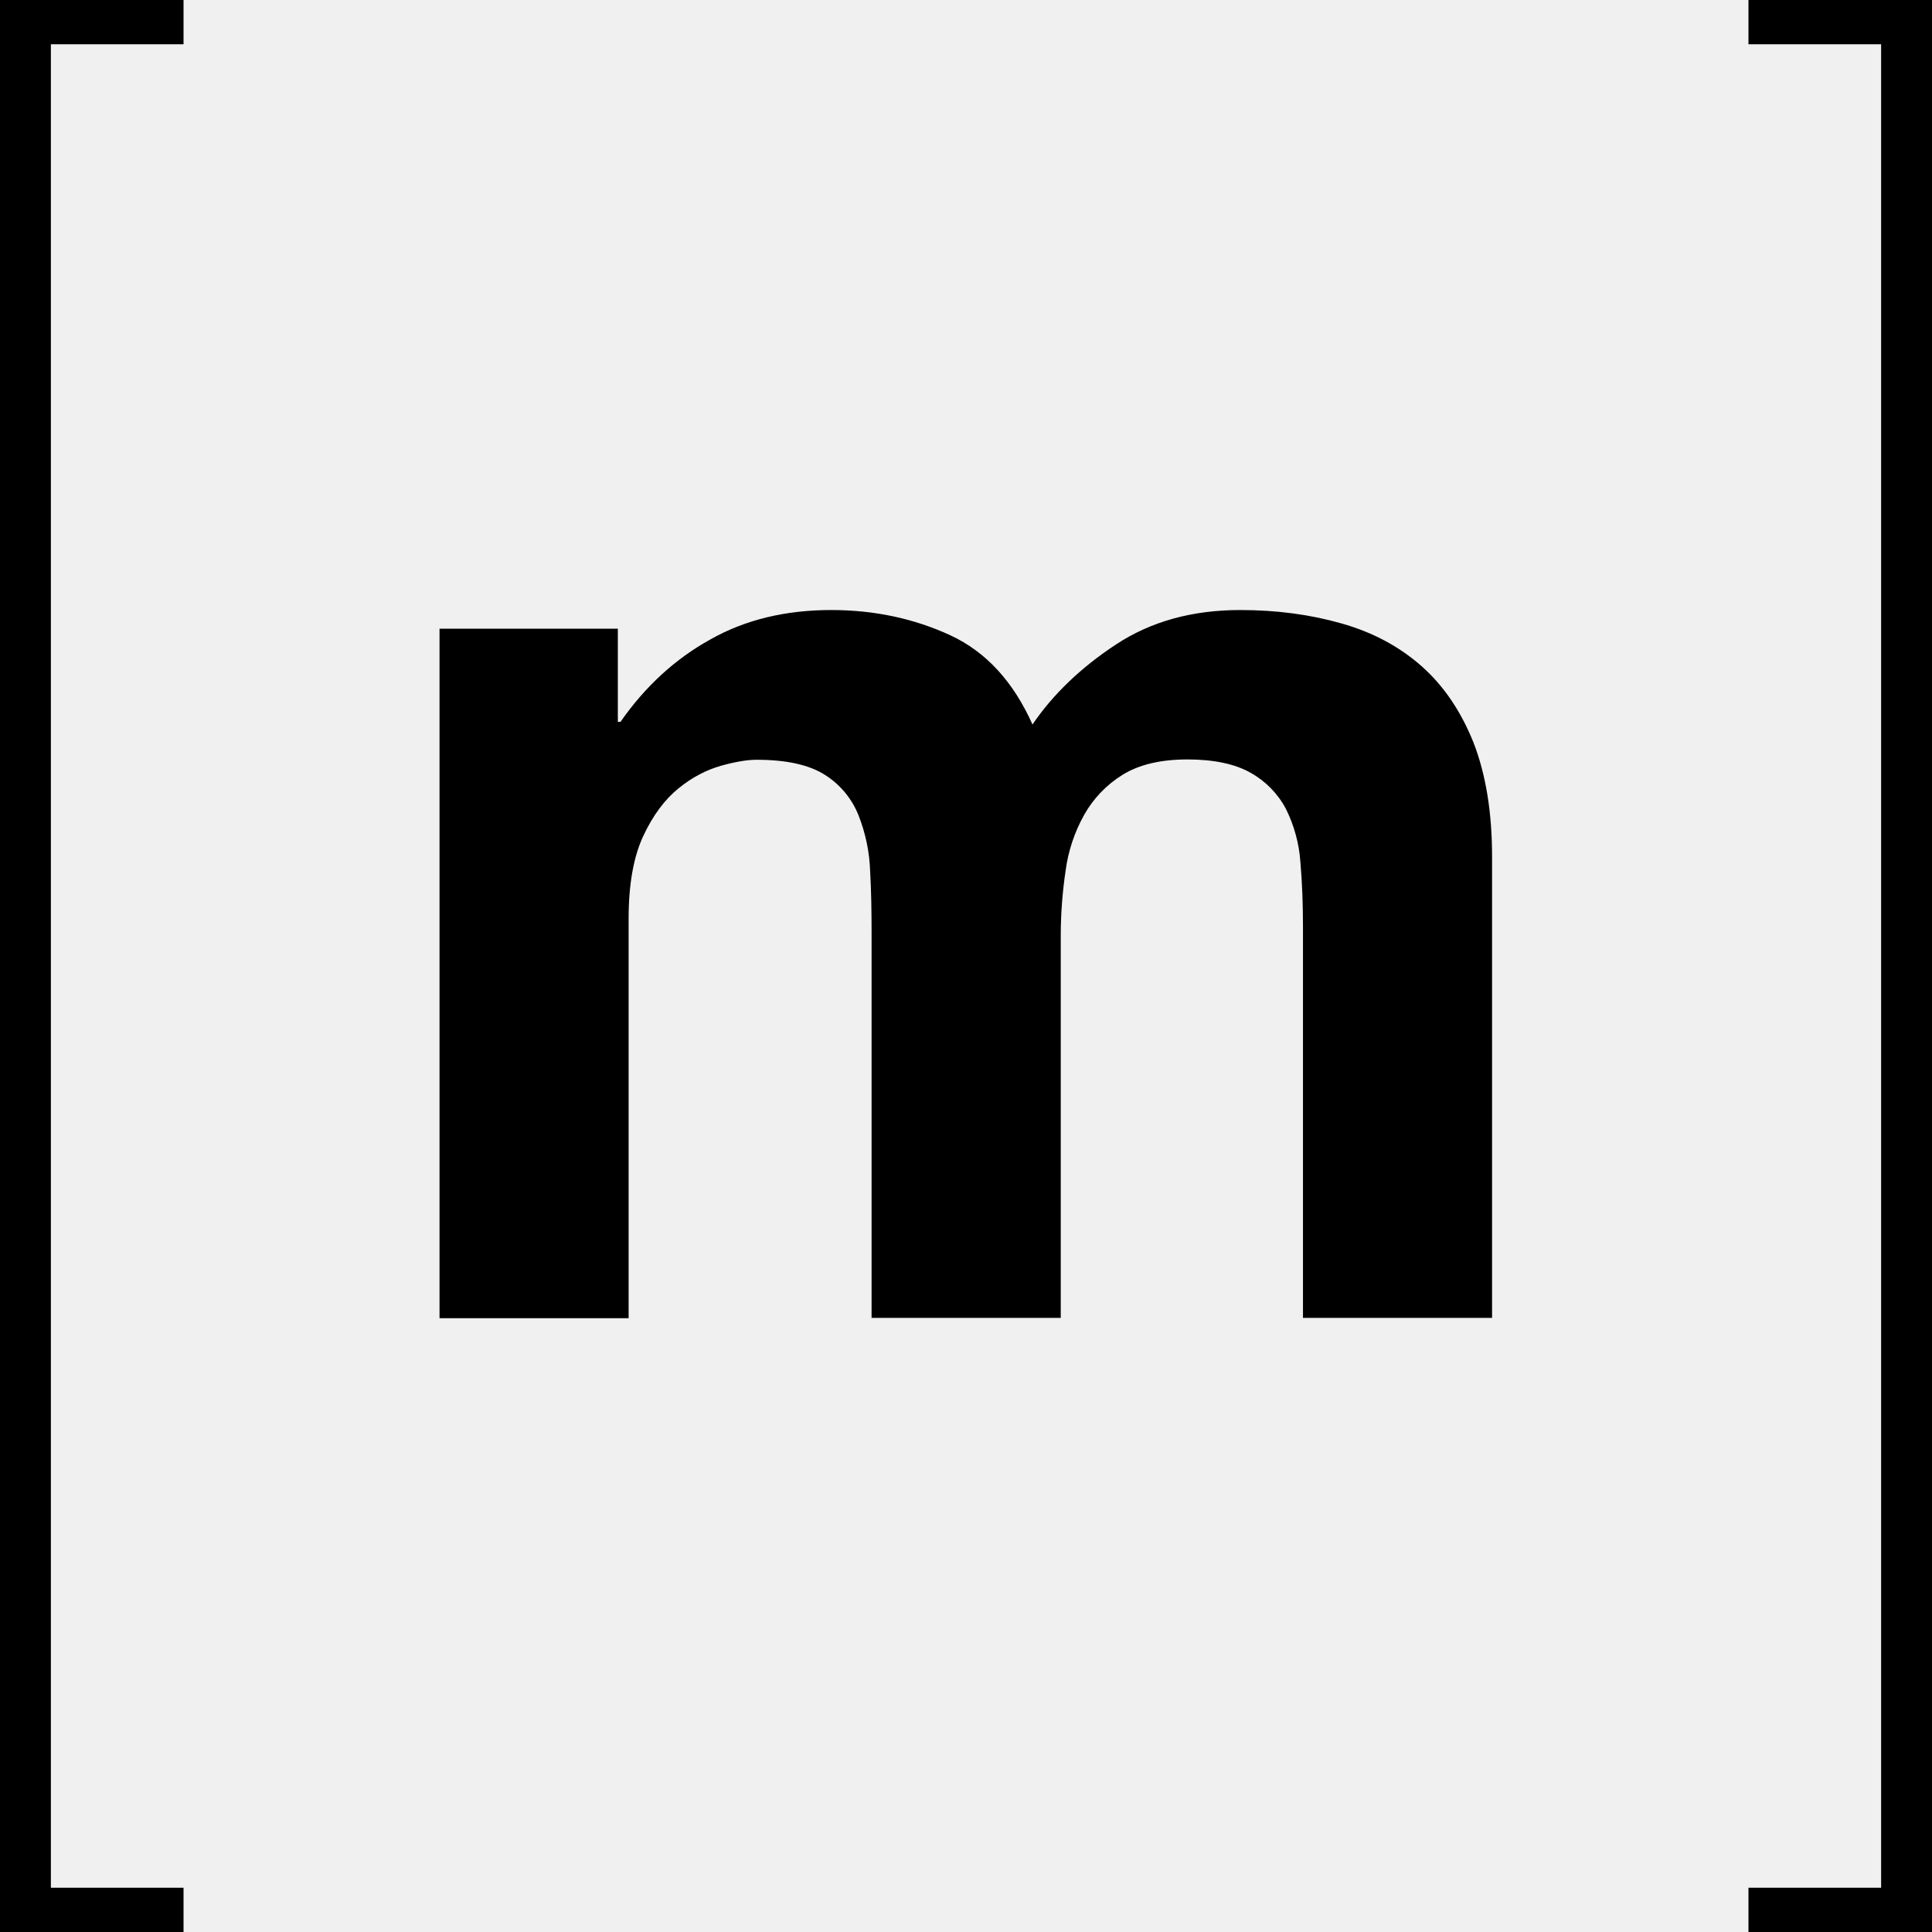
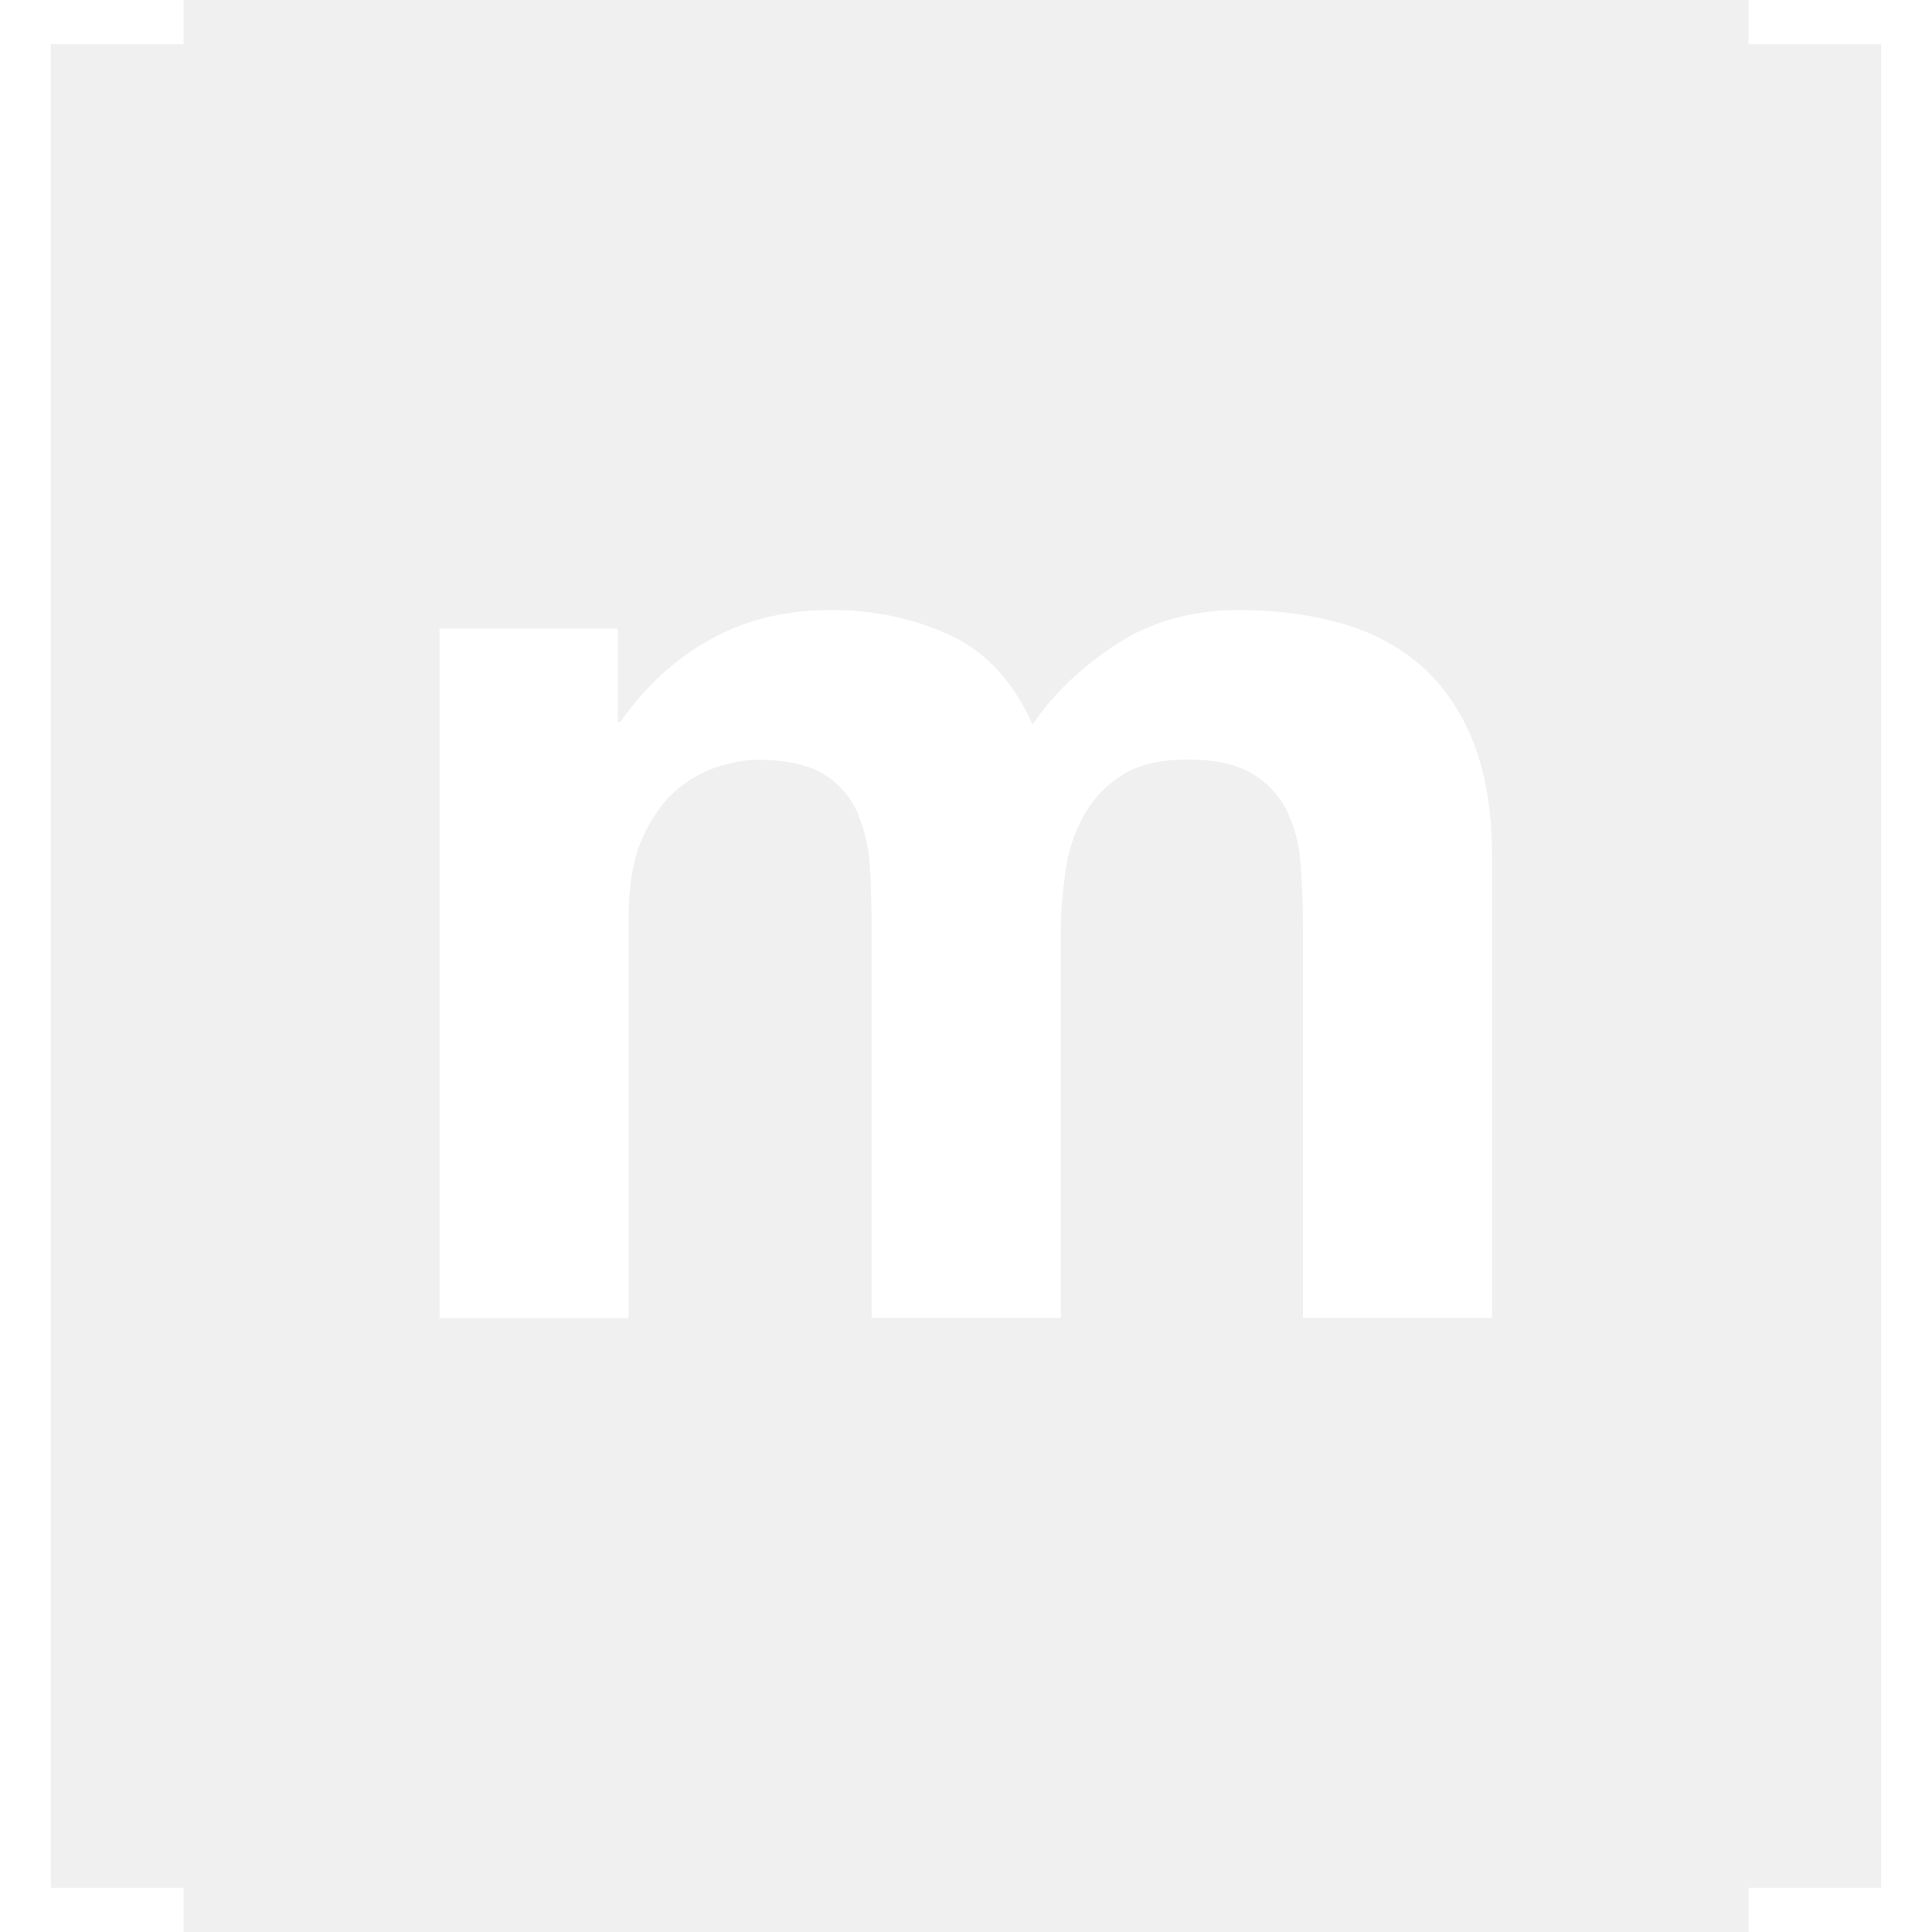
- <svg xmlns="http://www.w3.org/2000/svg" role="img" viewBox="0 0 24 24">
+ <svg xmlns="http://www.w3.org/2000/svg" fill="#ffffff" role="img" viewBox="0 0 24 24">
  <path d="M.632.55v22.9H2.28V24H0V0h2.28v.55zm7.043 7.26v1.157h.033c.309-.443.683-.784 1.117-1.024.433-.245.936-.365 1.5-.365.54 0 1.033.107 1.481.314.448.208.785.582 1.02 1.108.254-.374.6-.706 1.034-.992.434-.287.95-.43 1.546-.43.453 0 .872.056 1.26.167.388.11.716.286.993.53.276.245.489.559.646.951.152.392.23.863.23 1.417v5.728h-2.349V11.52c0-.286-.01-.559-.032-.812a1.755 1.755 0 0 0-.18-.66 1.106 1.106 0 0 0-.438-.448c-.194-.11-.457-.166-.785-.166-.332 0-.6.064-.803.189a1.38 1.38 0 0 0-.48.499 1.946 1.946 0 0 0-.231.696 5.56 5.56 0 0 0-.06.785v4.768h-2.35v-4.8c0-.254-.004-.503-.018-.752a2.074 2.074 0 0 0-.143-.688 1.052 1.052 0 0 0-.415-.503c-.194-.125-.476-.19-.854-.19-.111 0-.259.024-.439.074-.18.051-.36.143-.53.282-.171.138-.319.337-.439.595-.12.259-.18.6-.18 1.02v4.966H5.46V7.81zm15.693 15.64V.55H21.72V0H24v24h-2.28v-.55z" />
</svg>
